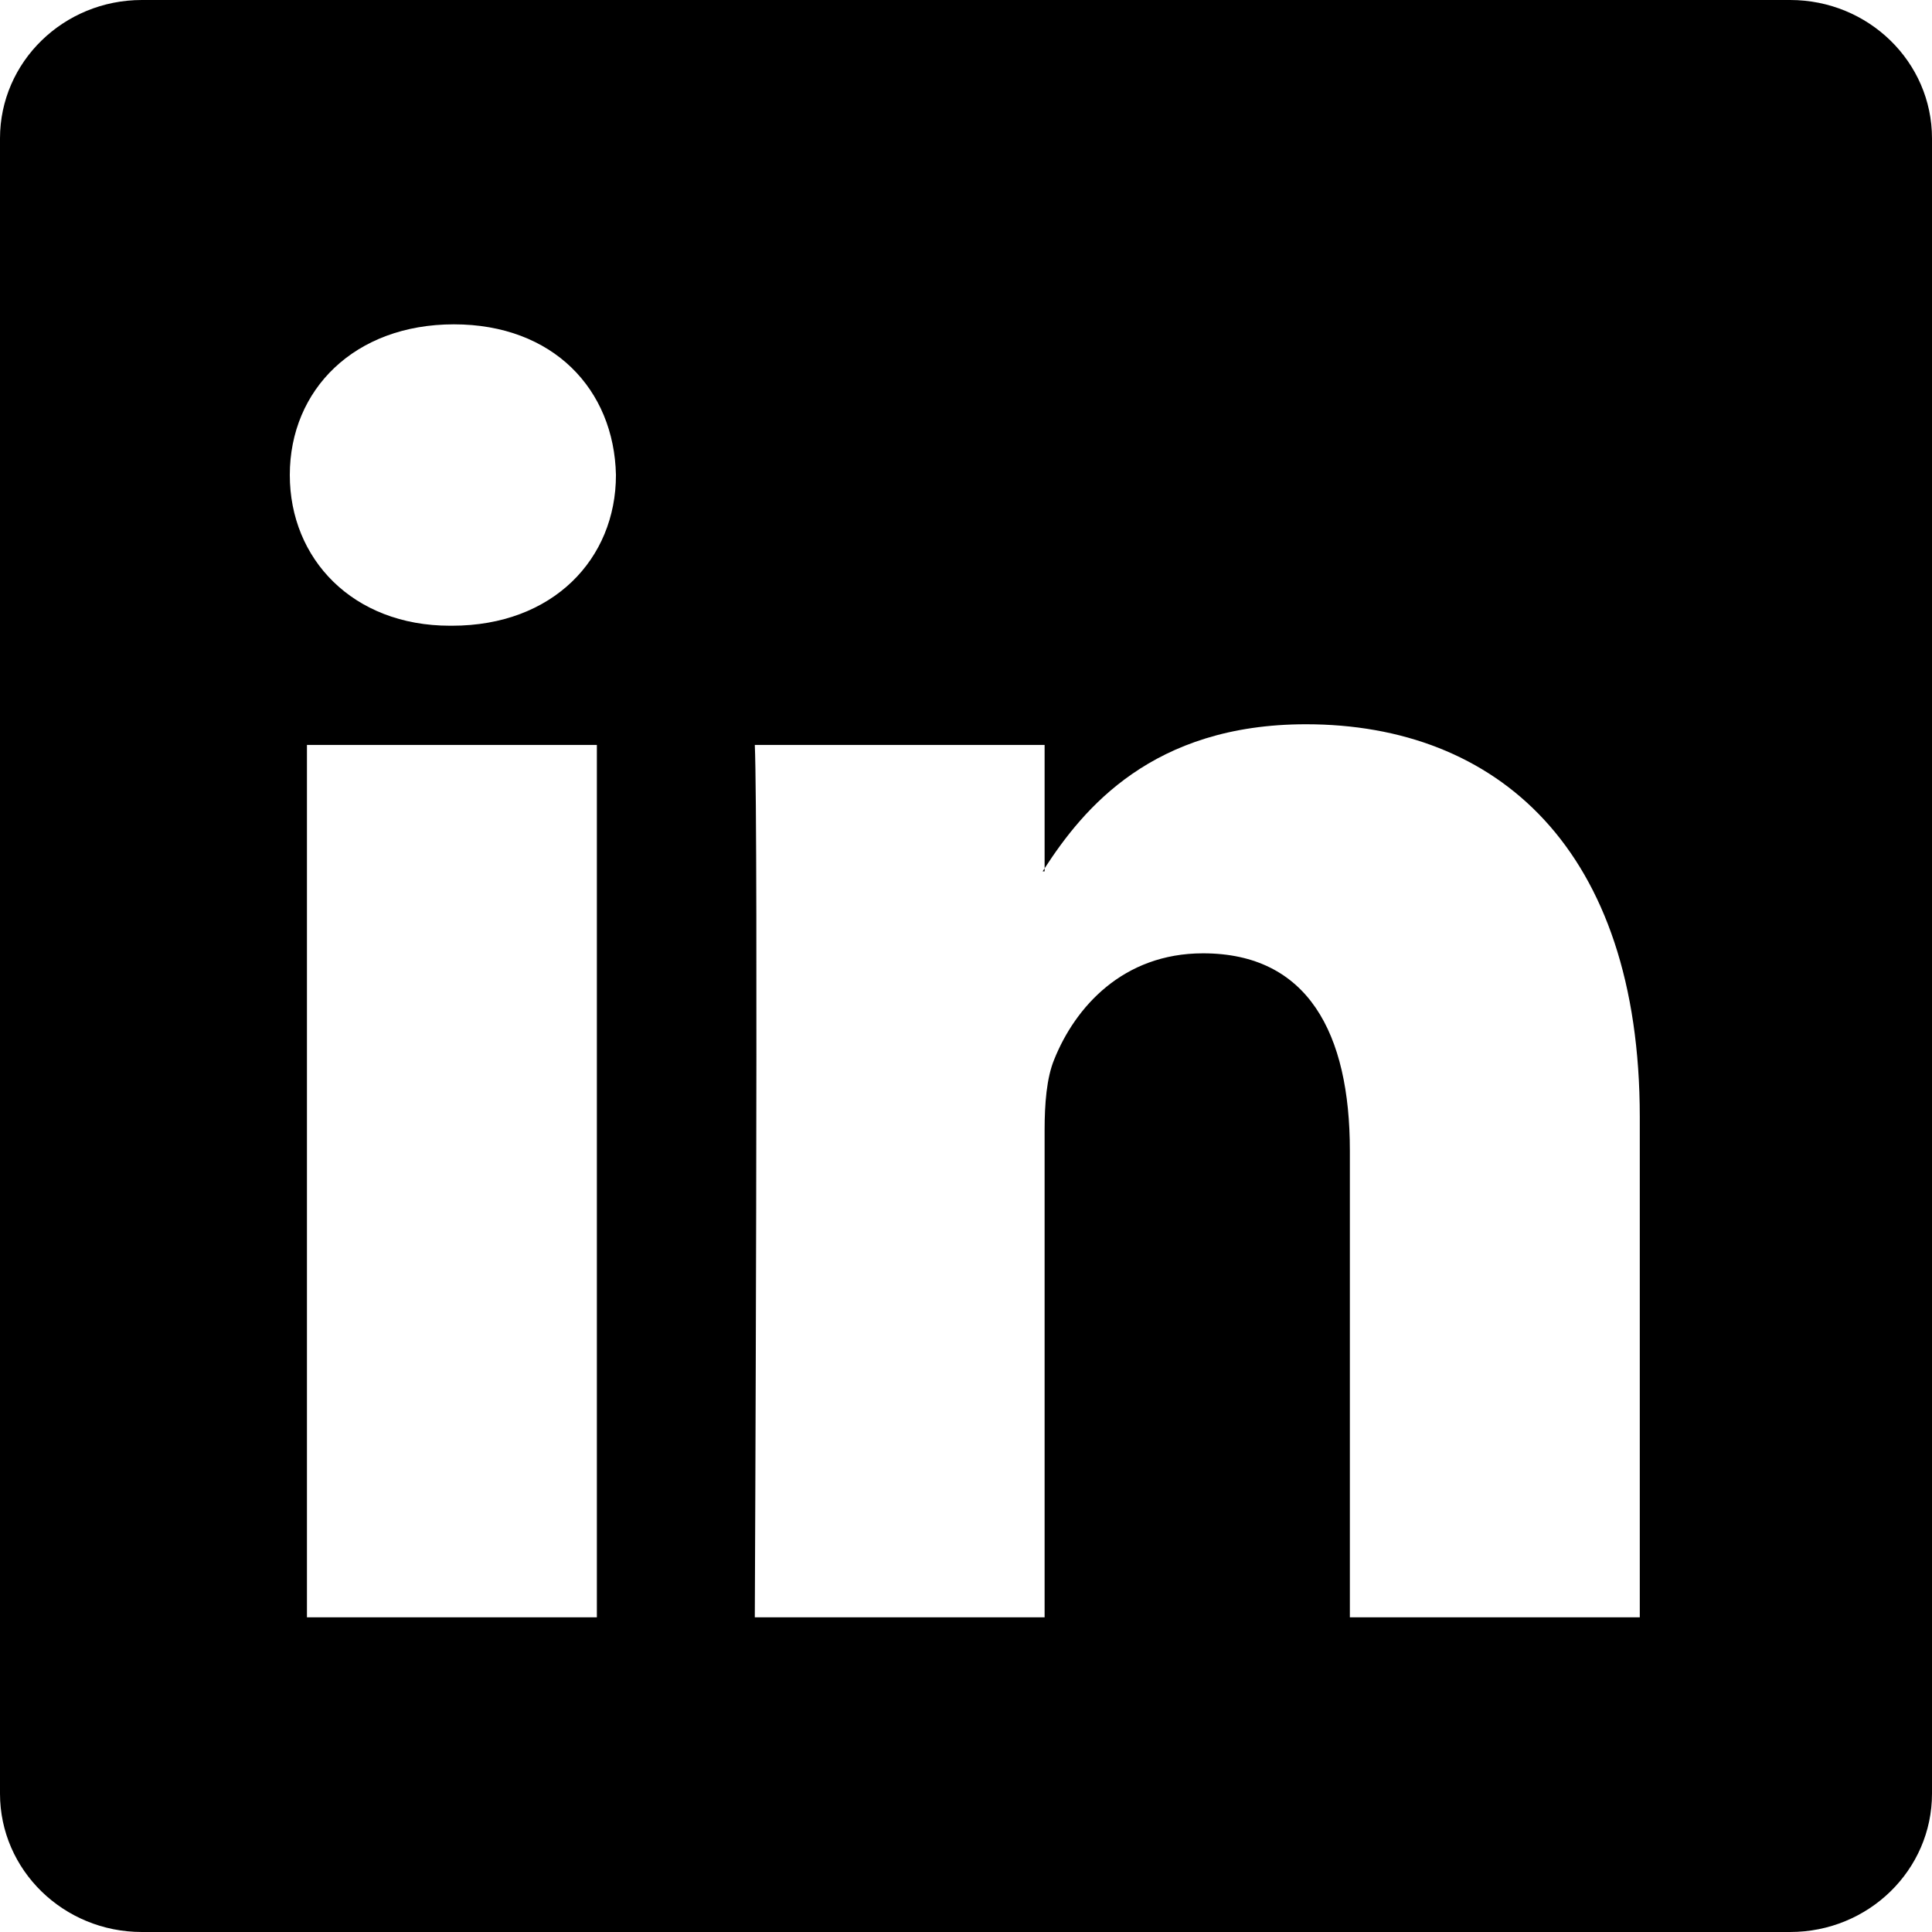
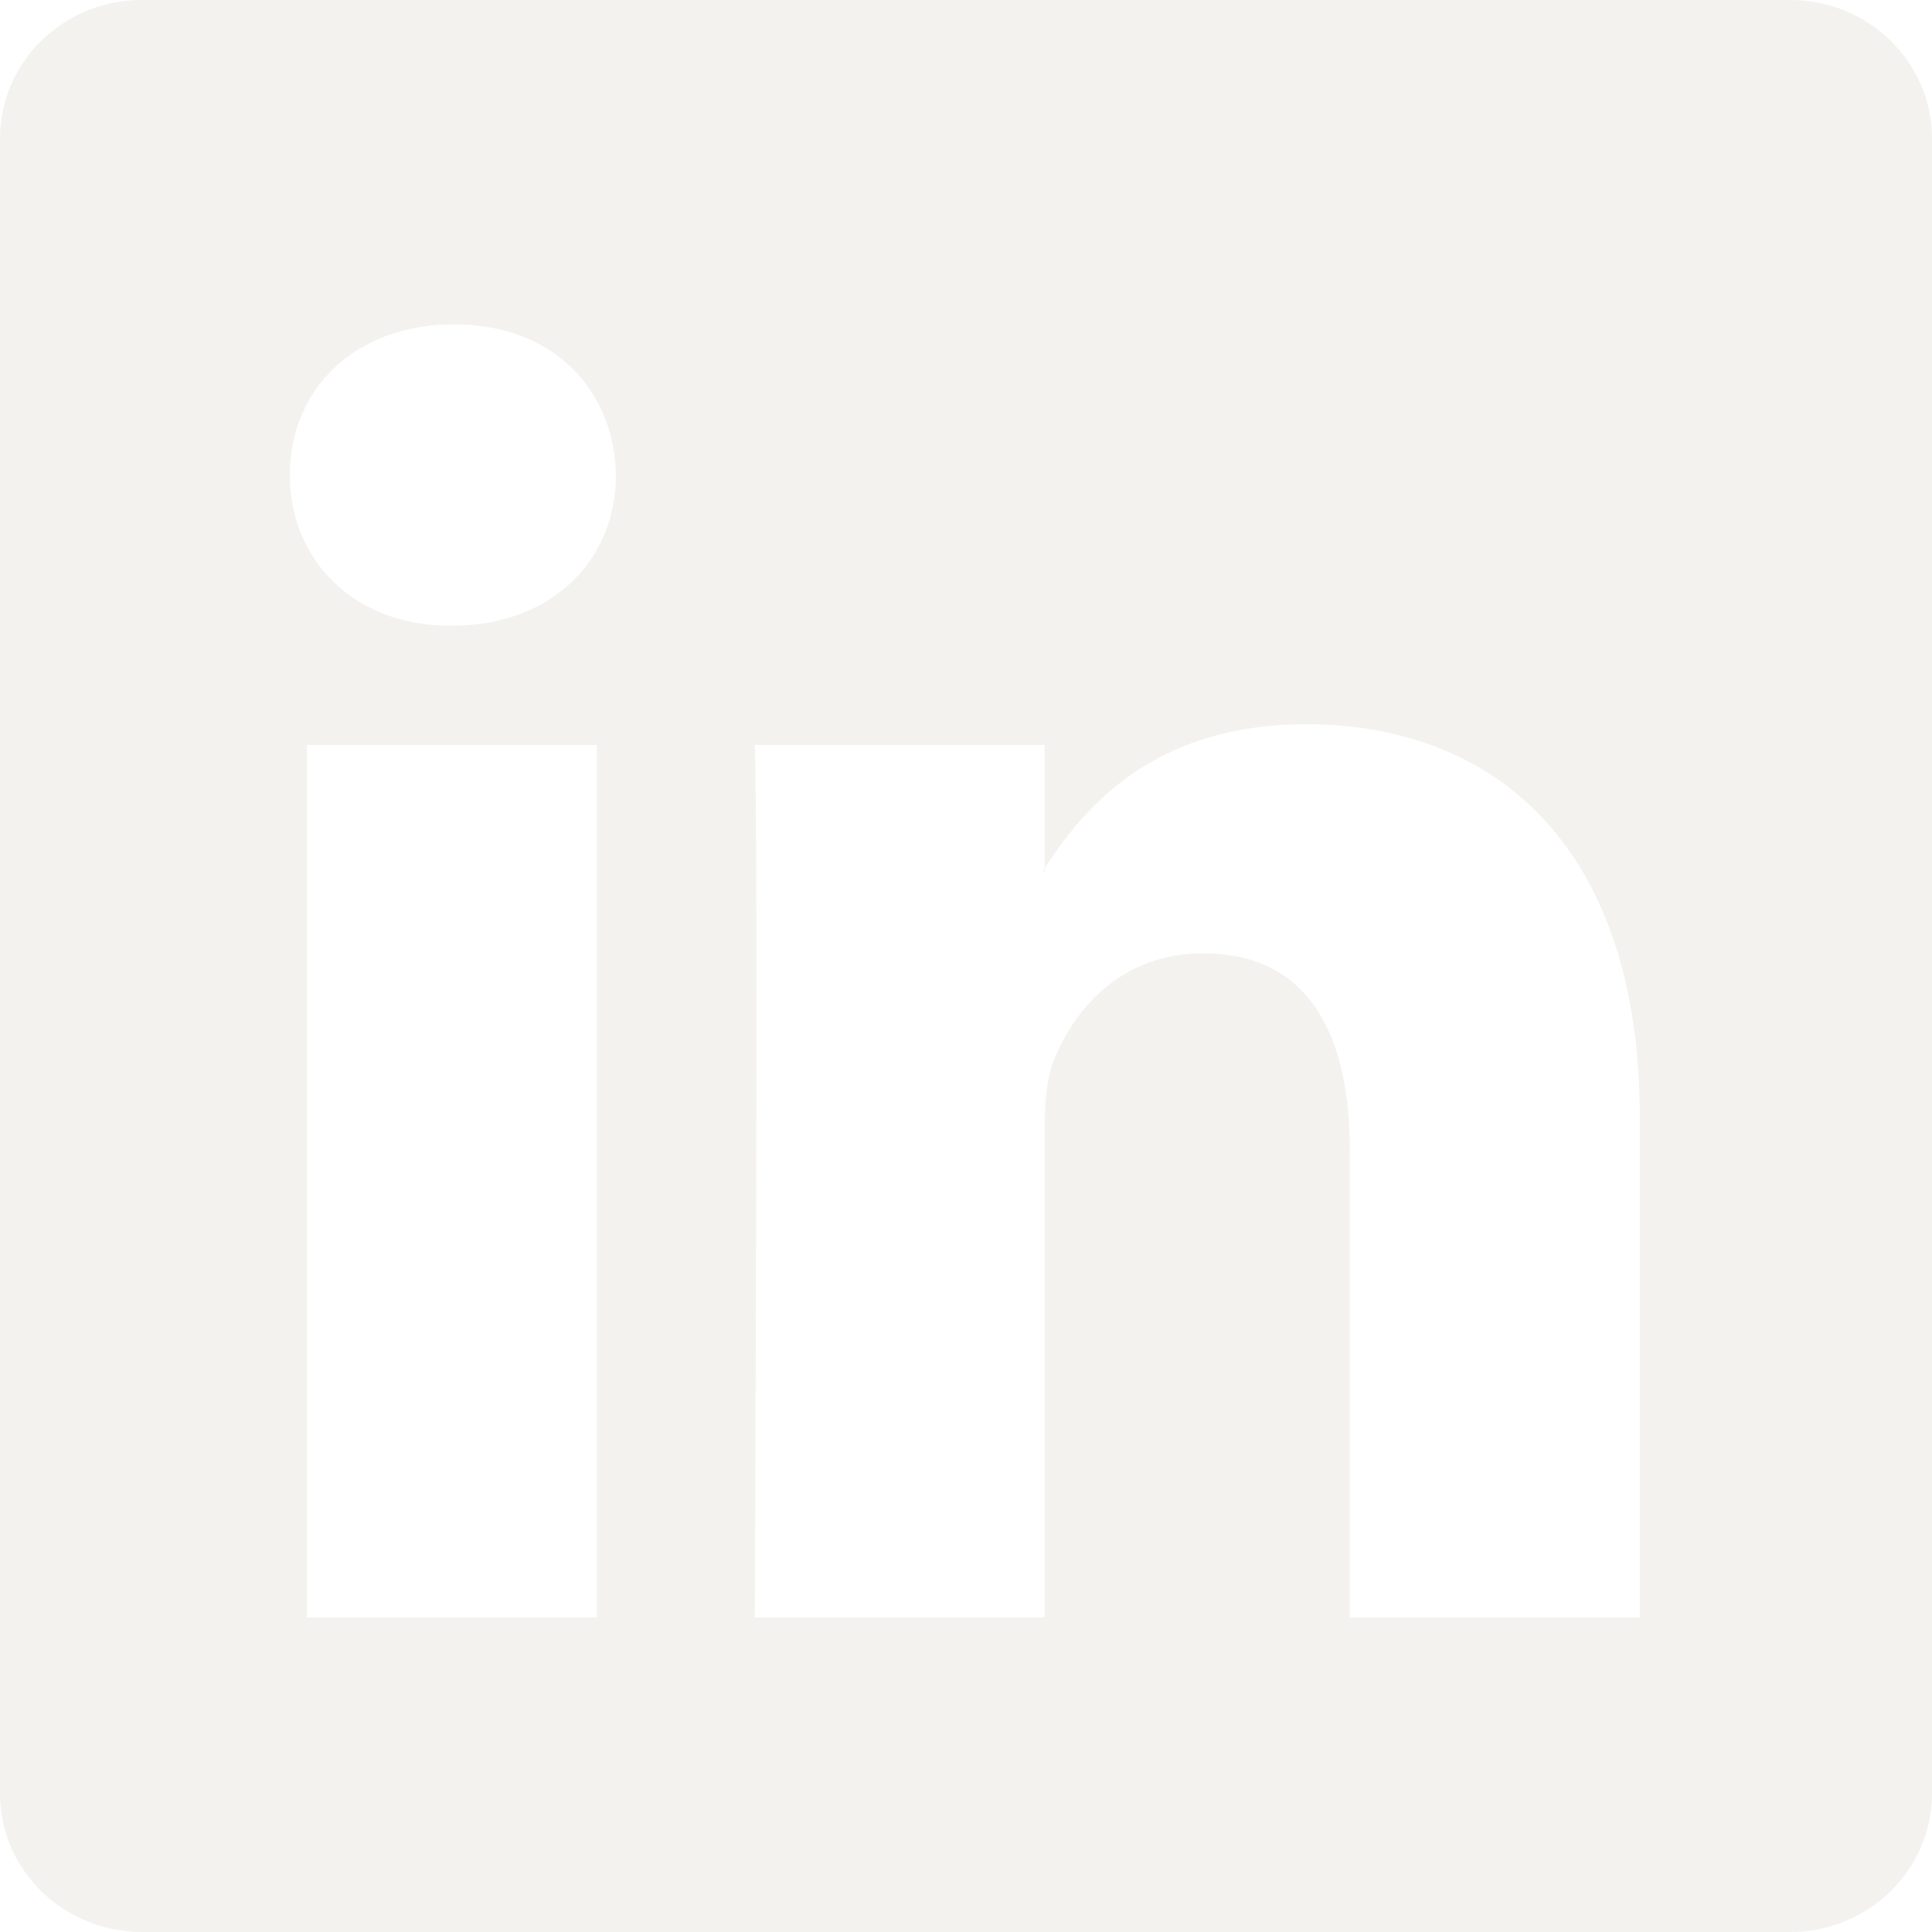
- <svg xmlns="http://www.w3.org/2000/svg" width="16" height="16" fill="currentColor" class="bi bi-linkedin" viewBox="0 0 16 16">
+ <svg xmlns="http://www.w3.org/2000/svg" width="16" height="16" fill="#f4f2ef" class="bi bi-linkedin" viewBox="0 0 16 16">
  <path d="M0 1.146C0 .513.526 0 1.175 0h13.65C15.474 0 16 .513 16 1.146v13.708c0 .633-.526 1.146-1.175 1.146H1.175C.526 16 0 15.487 0 14.854zm4.943 12.248V6.169H2.542v7.225zm-1.2-8.212c.837 0 1.358-.554 1.358-1.248-.015-.709-.52-1.248-1.342-1.248S2.4 3.226 2.4 3.934c0 .694.521 1.248 1.327 1.248zm4.908 8.212V9.359c0-.216.016-.432.08-.586.173-.431.568-.878 1.232-.878.869 0 1.216.662 1.216 1.634v3.865h2.401V9.25c0-2.22-1.184-3.252-2.764-3.252-1.274 0-1.845.7-2.165 1.193v.025h-.016l.016-.025V6.169h-2.4c.03.678 0 7.225 0 7.225z" />
</svg>
